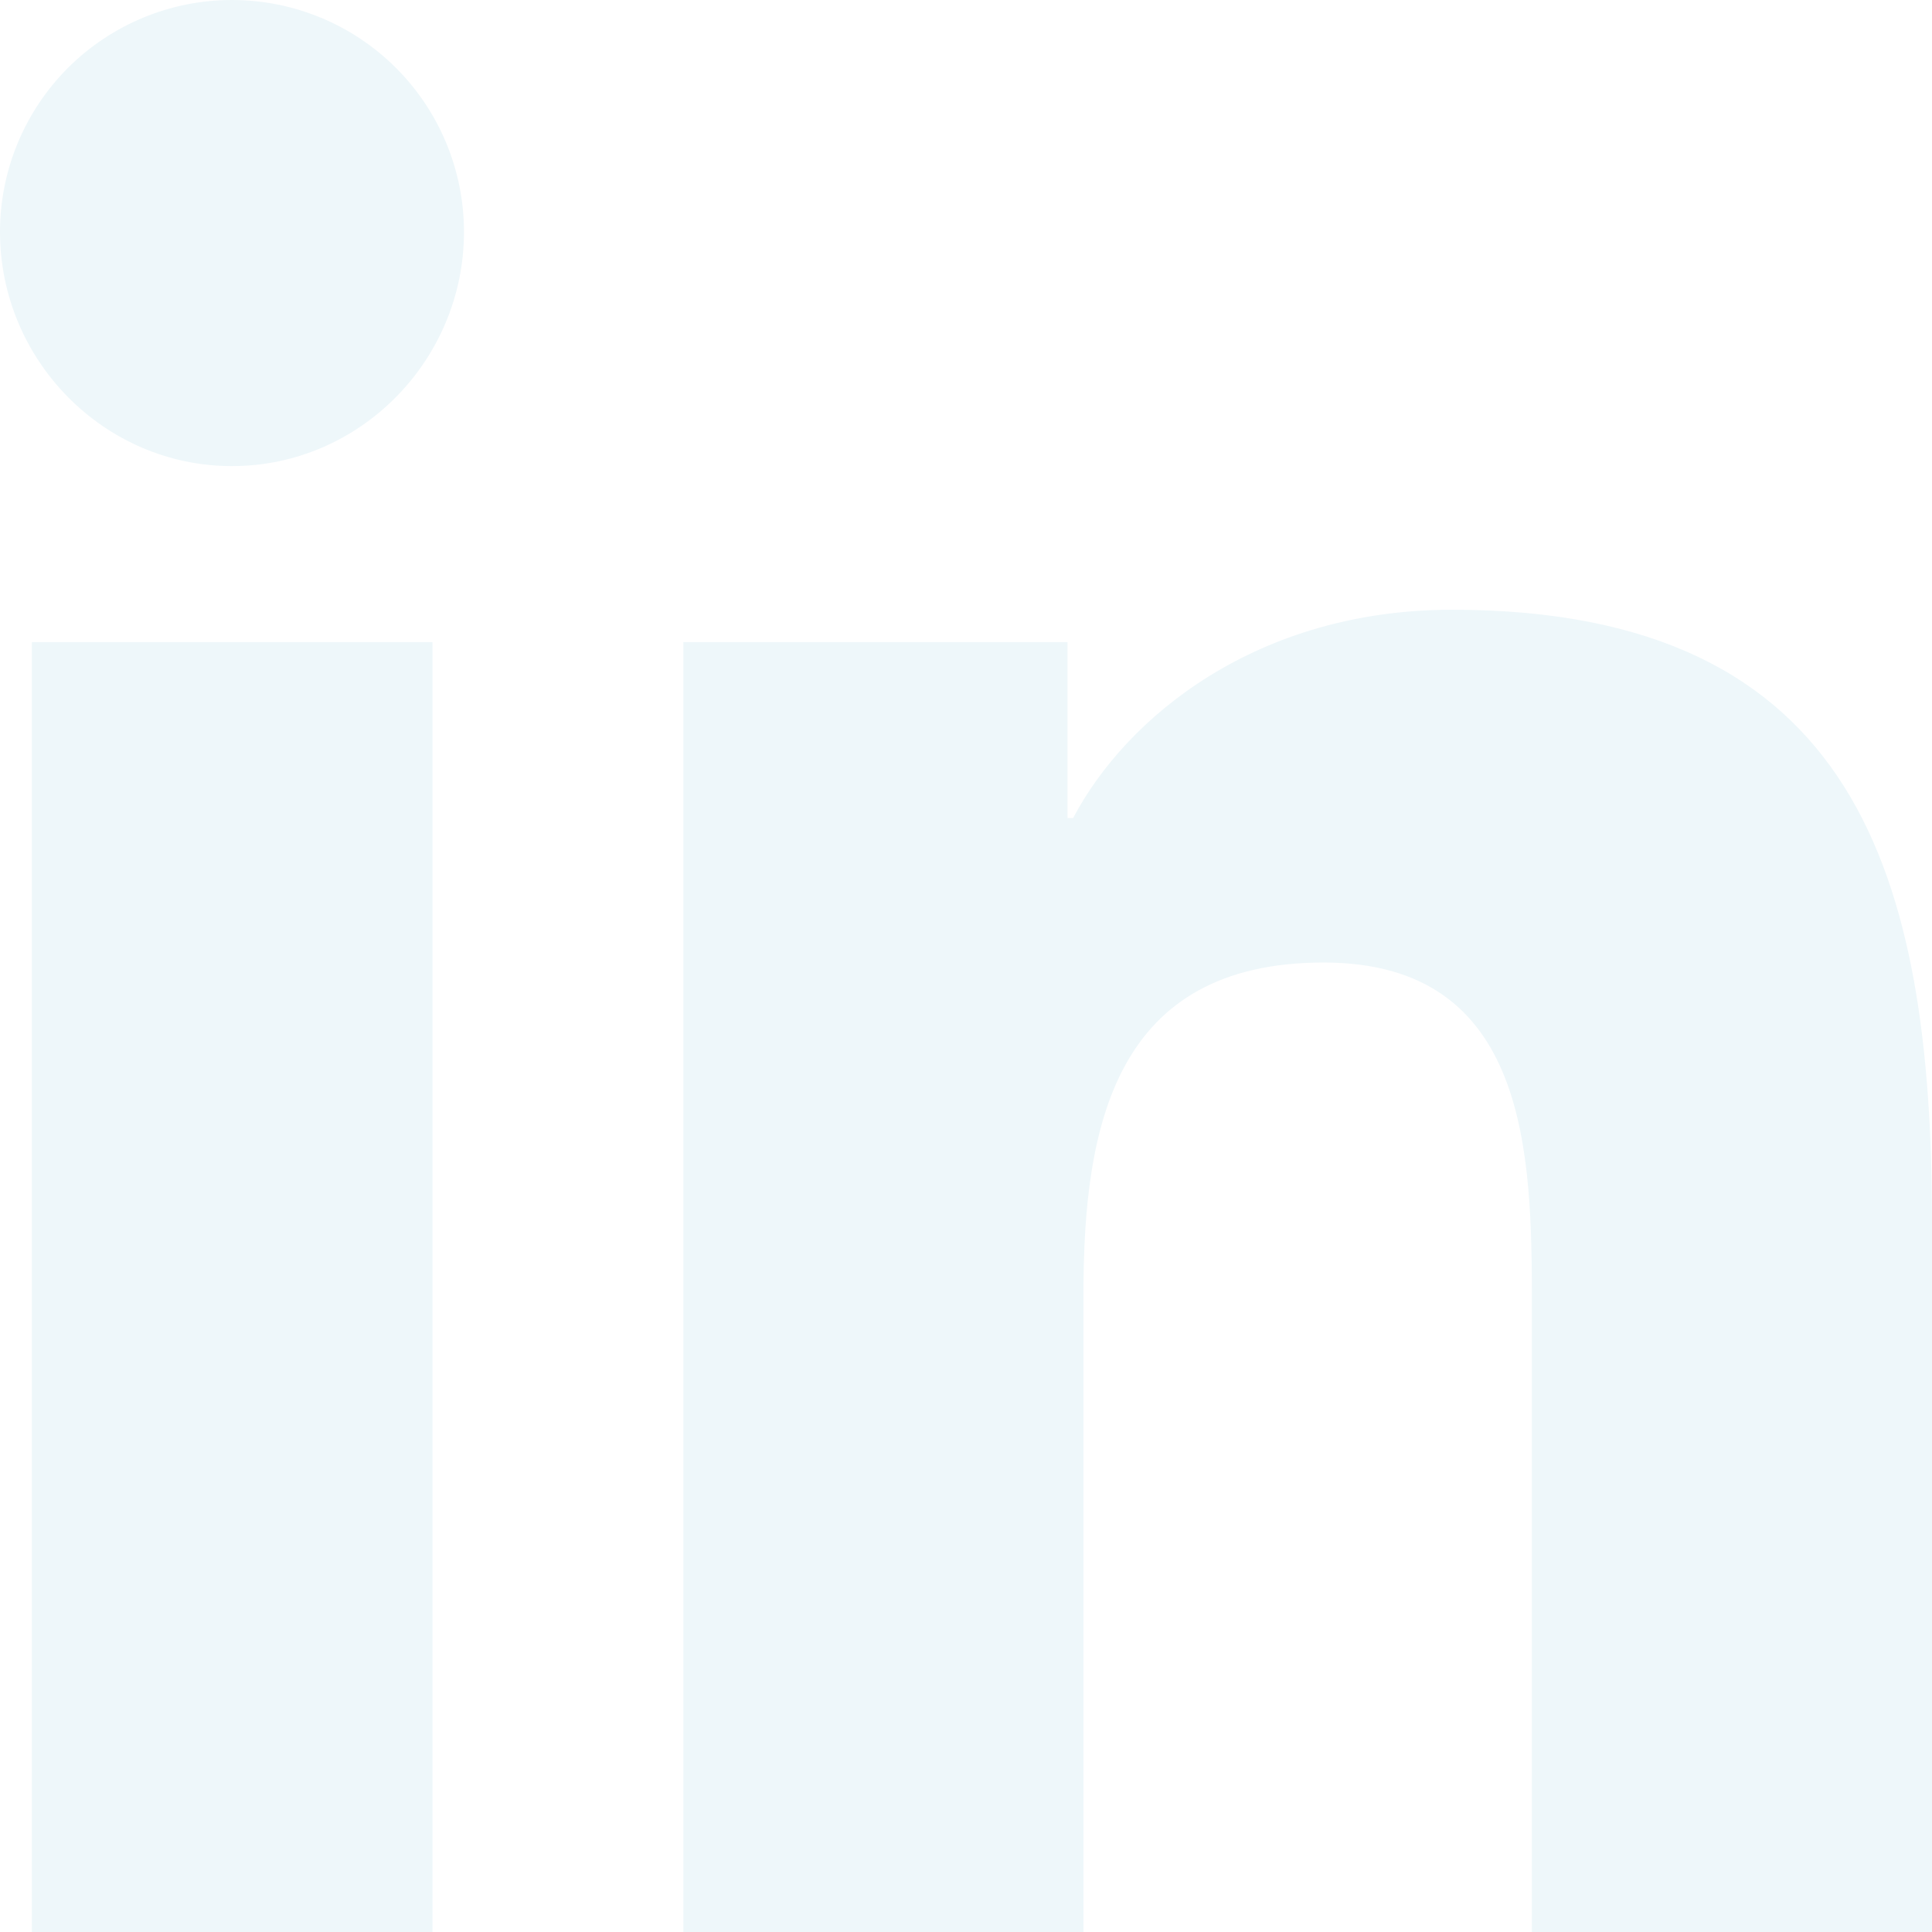
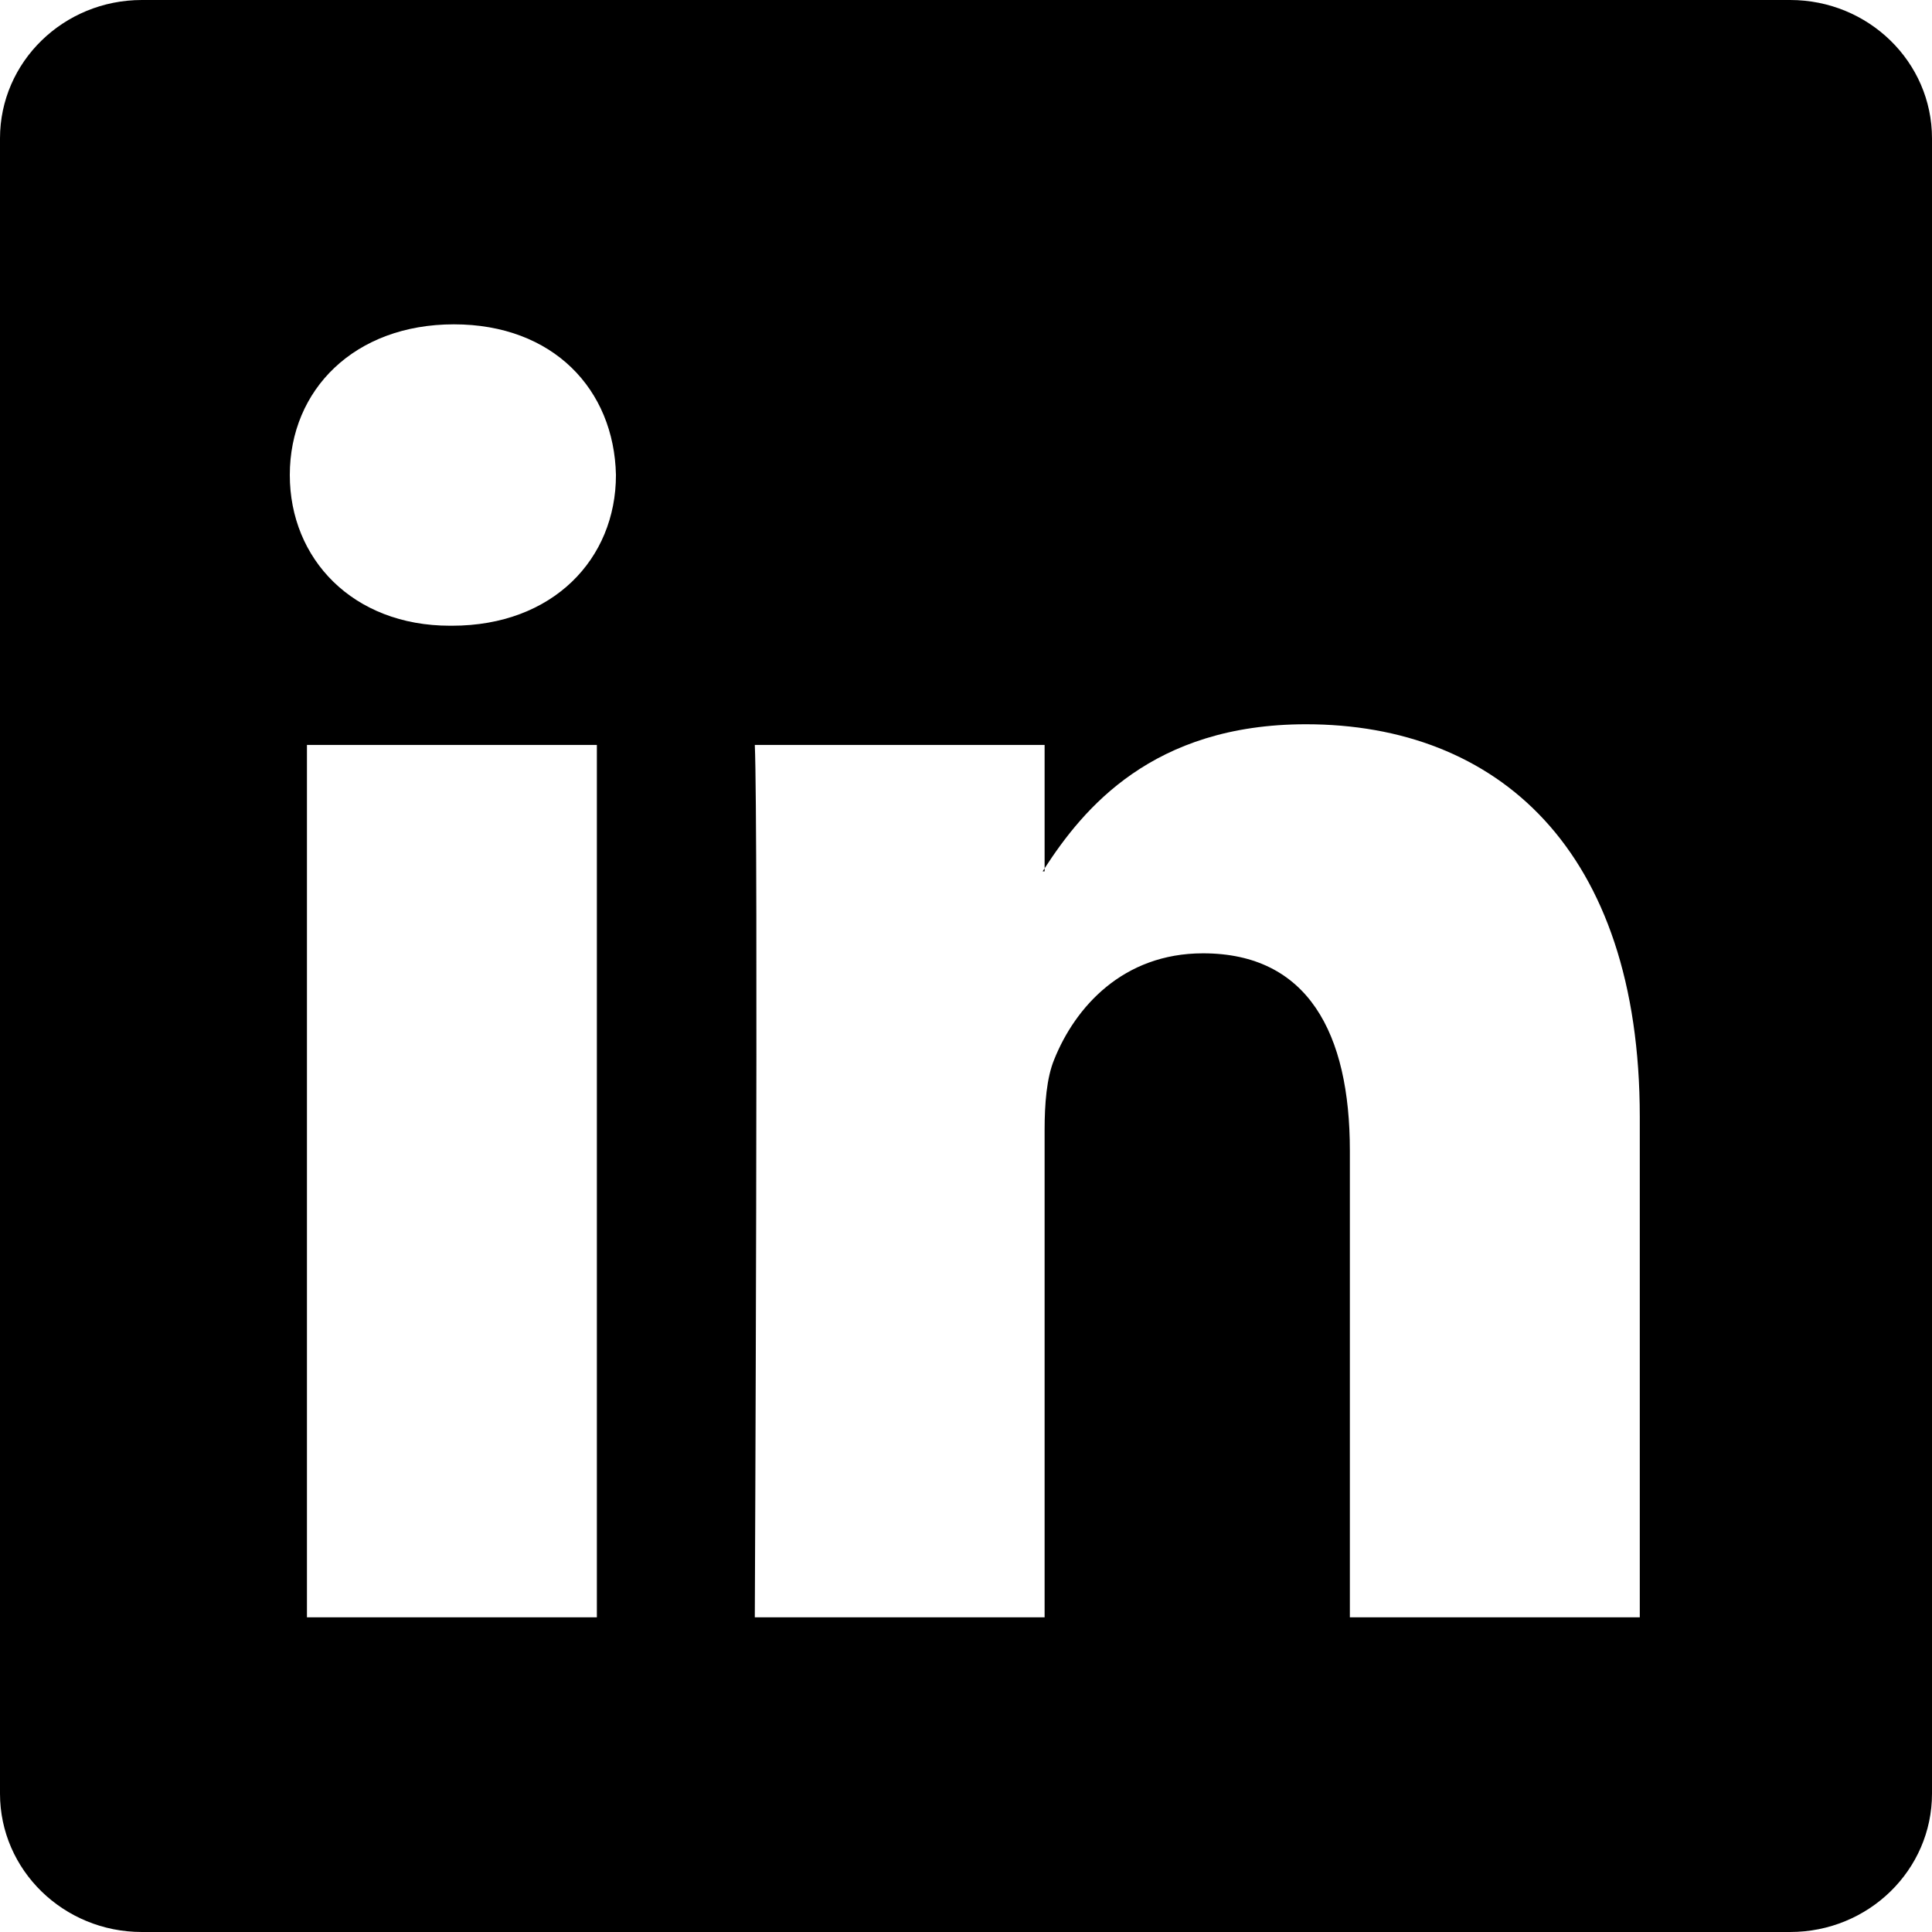
- <svg xmlns="http://www.w3.org/2000/svg" width="20" height="20" viewBox="0 0 20 20" fill="none">
-   <path d="M4.477 20H0.33V6.647H4.477V20ZM2.401 4.825C1.075 4.825 0 3.727 0 2.401C9.49017e-09 1.764 0.253 1.154 0.703 0.703C1.154 0.253 1.764 0 2.401 0C3.038 0 3.649 0.253 4.099 0.703C4.55 1.154 4.803 1.764 4.803 2.401C4.803 3.727 3.727 4.825 2.401 4.825ZM19.995 20H15.858V13.5C15.858 11.95 15.827 9.964 13.702 9.964C11.546 9.964 11.216 11.647 11.216 13.388V20H7.074V6.647H11.051V8.468H11.109C11.662 7.419 13.015 6.312 15.032 6.312C19.229 6.312 20 9.075 20 12.665V20H19.995Z" fill="#EEF7FA" />
+ <svg xmlns="http://www.w3.org/2000/svg" width="16" height="16" fill="currentColor" class="bi bi-linkedin" viewBox="0 0 16 16">
+   <path d="M0 1.146C0 .513.526 0 1.175 0h13.65C15.474 0 16 .513 16 1.146v13.708c0 .633-.526 1.146-1.175 1.146H1.175C.526 16 0 15.487 0 14.854zm4.943 12.248V6.169H2.542v7.225zm-1.2-8.212c.837 0 1.358-.554 1.358-1.248-.015-.709-.52-1.248-1.342-1.248S2.4 3.226 2.4 3.934c0 .694.521 1.248 1.327 1.248zm4.908 8.212V9.359c0-.216.016-.432.08-.586.173-.431.568-.878 1.232-.878.869 0 1.216.662 1.216 1.634v3.865h2.401V9.25c0-2.22-1.184-3.252-2.764-3.252-1.274 0-1.845.7-2.165 1.193v.025h-.016l.016-.025V6.169h-2.4c.03.678 0 7.225 0 7.225z" />
</svg>
